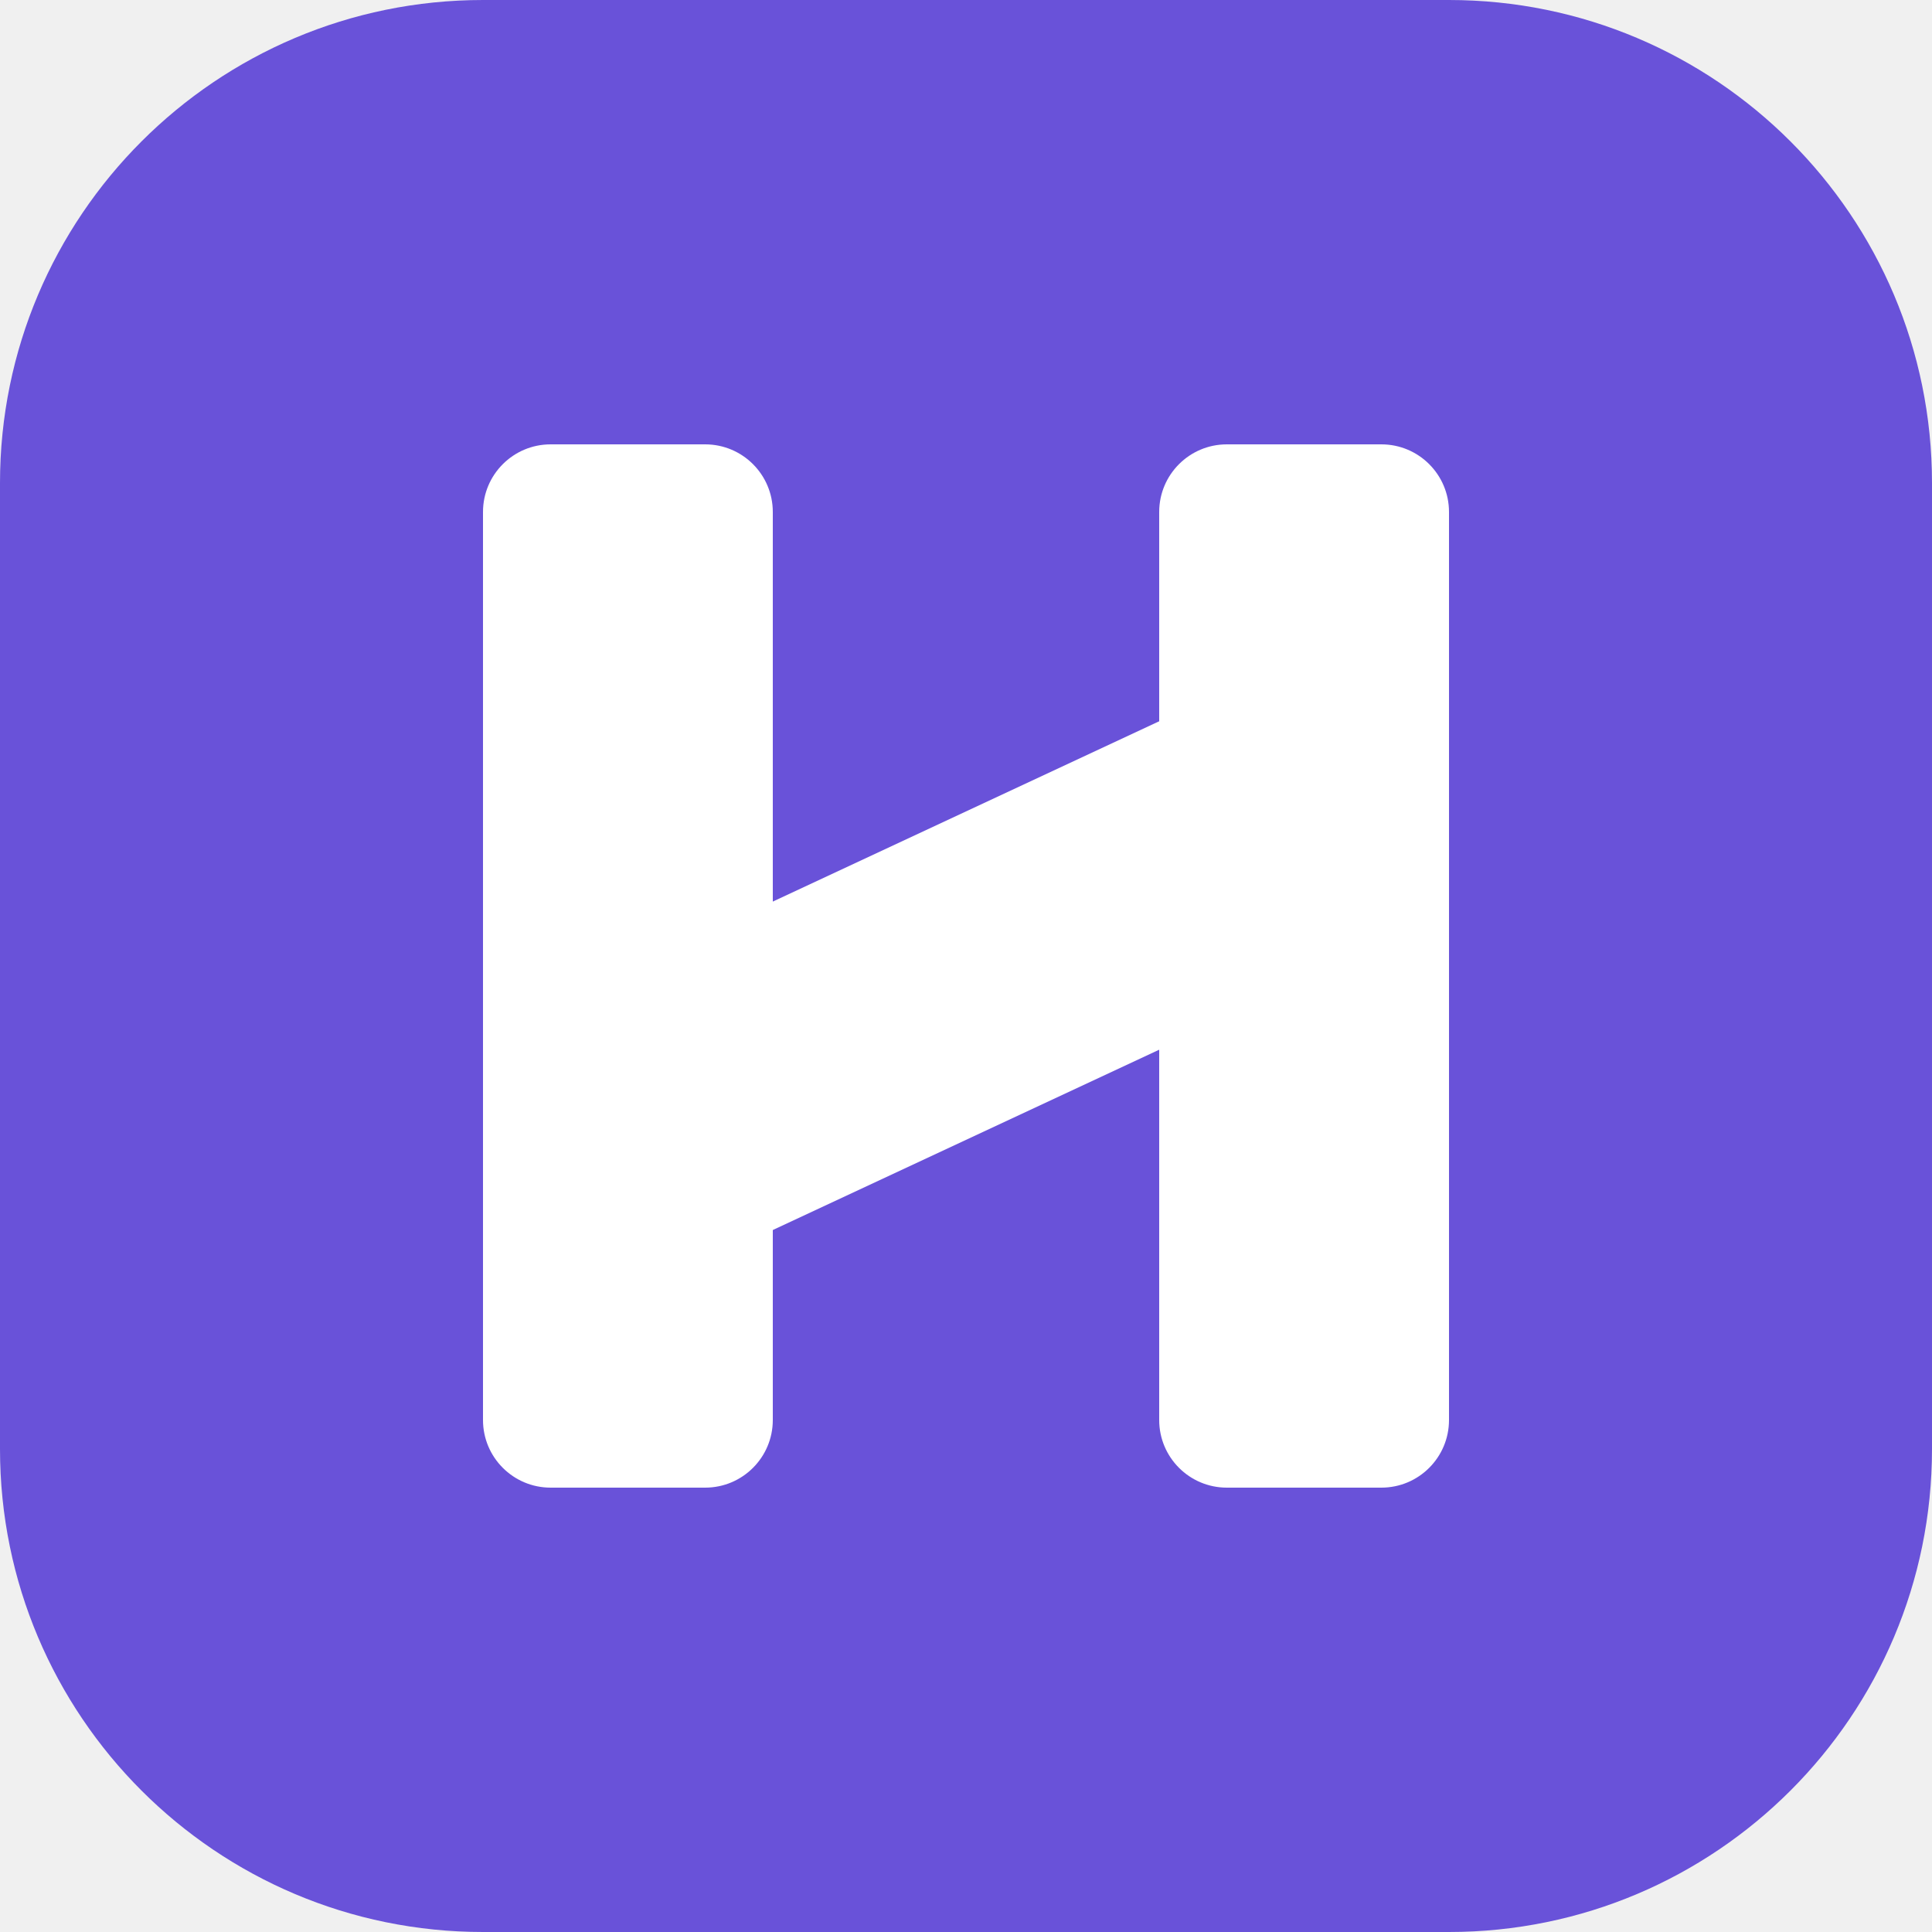
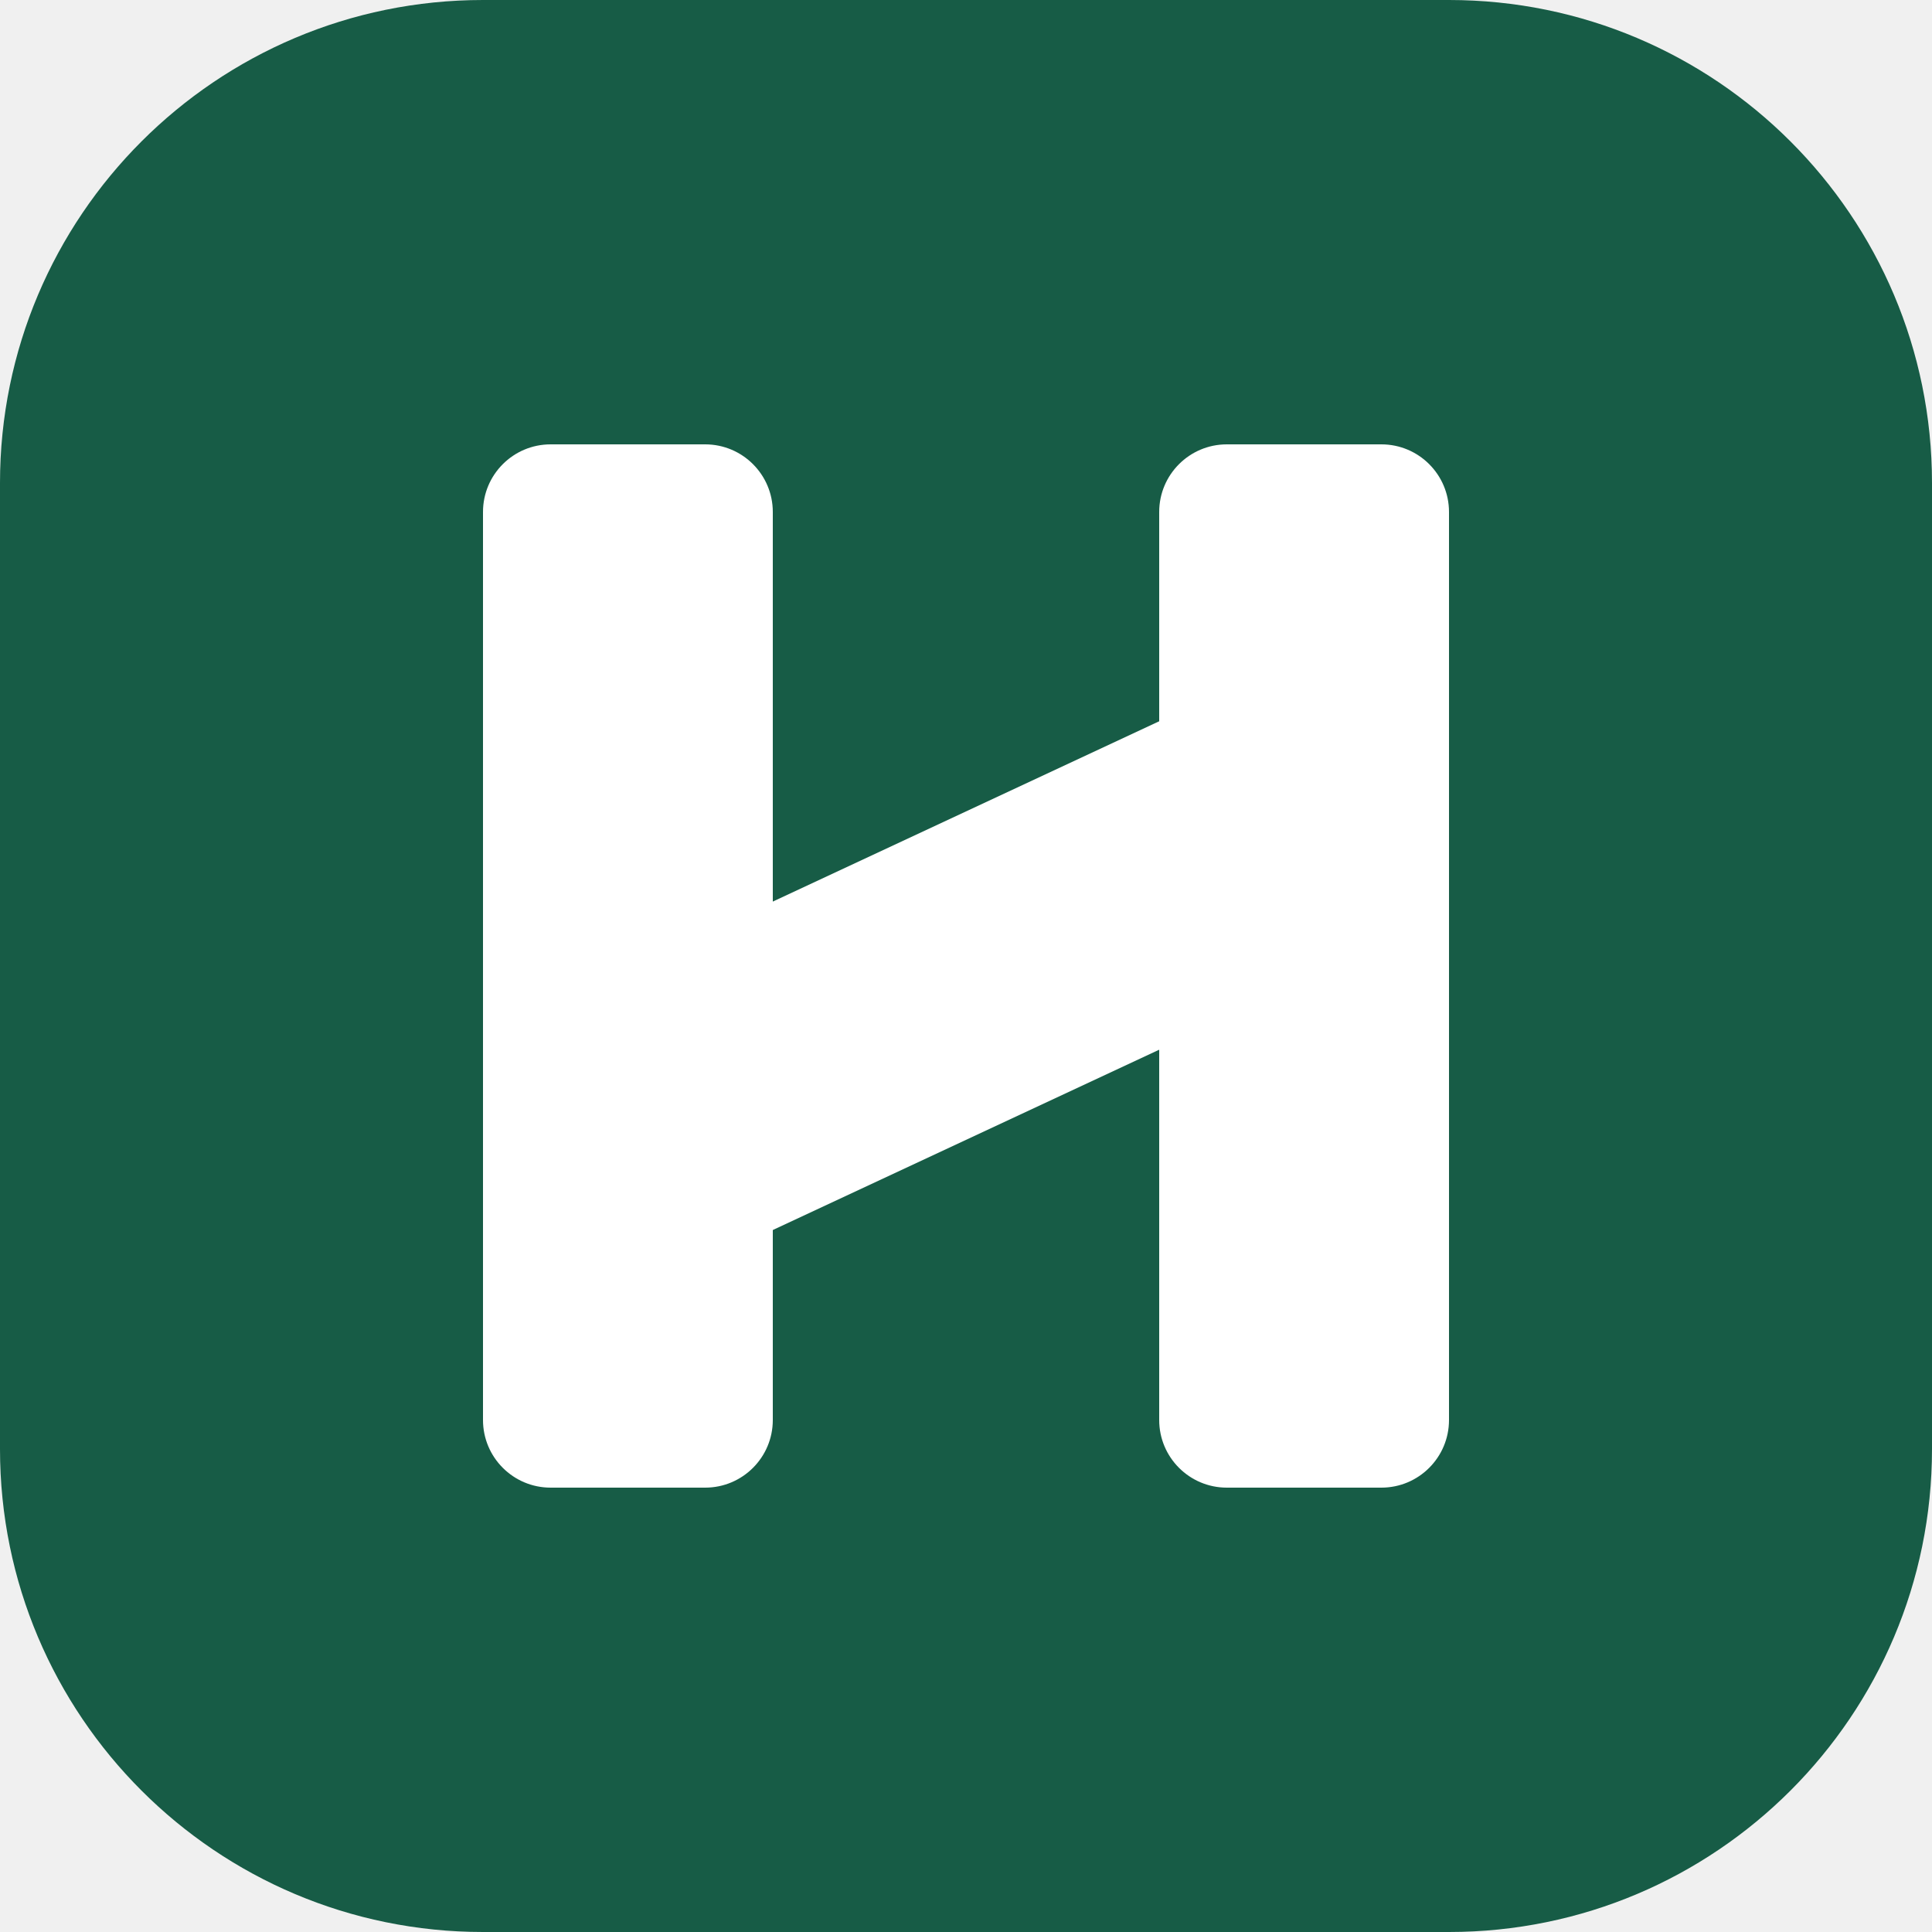
<svg xmlns="http://www.w3.org/2000/svg" width="512" height="512" viewBox="0 0 100 100">
-   <rect width="100" height="100" rx="25" fill="#6952D9" />
+   <rect width="100" height="100" rx="25" fill="#175C46" />
  <g fill="#FFFFFF">
    <rect x="25" y="23" width="15" height="54" rx="3.5" />
    <rect x="60" y="23" width="15" height="54" rx="3.5" />
    <path d="M35 49L65 35V52L35 66Z" />
  </g>
</svg>
